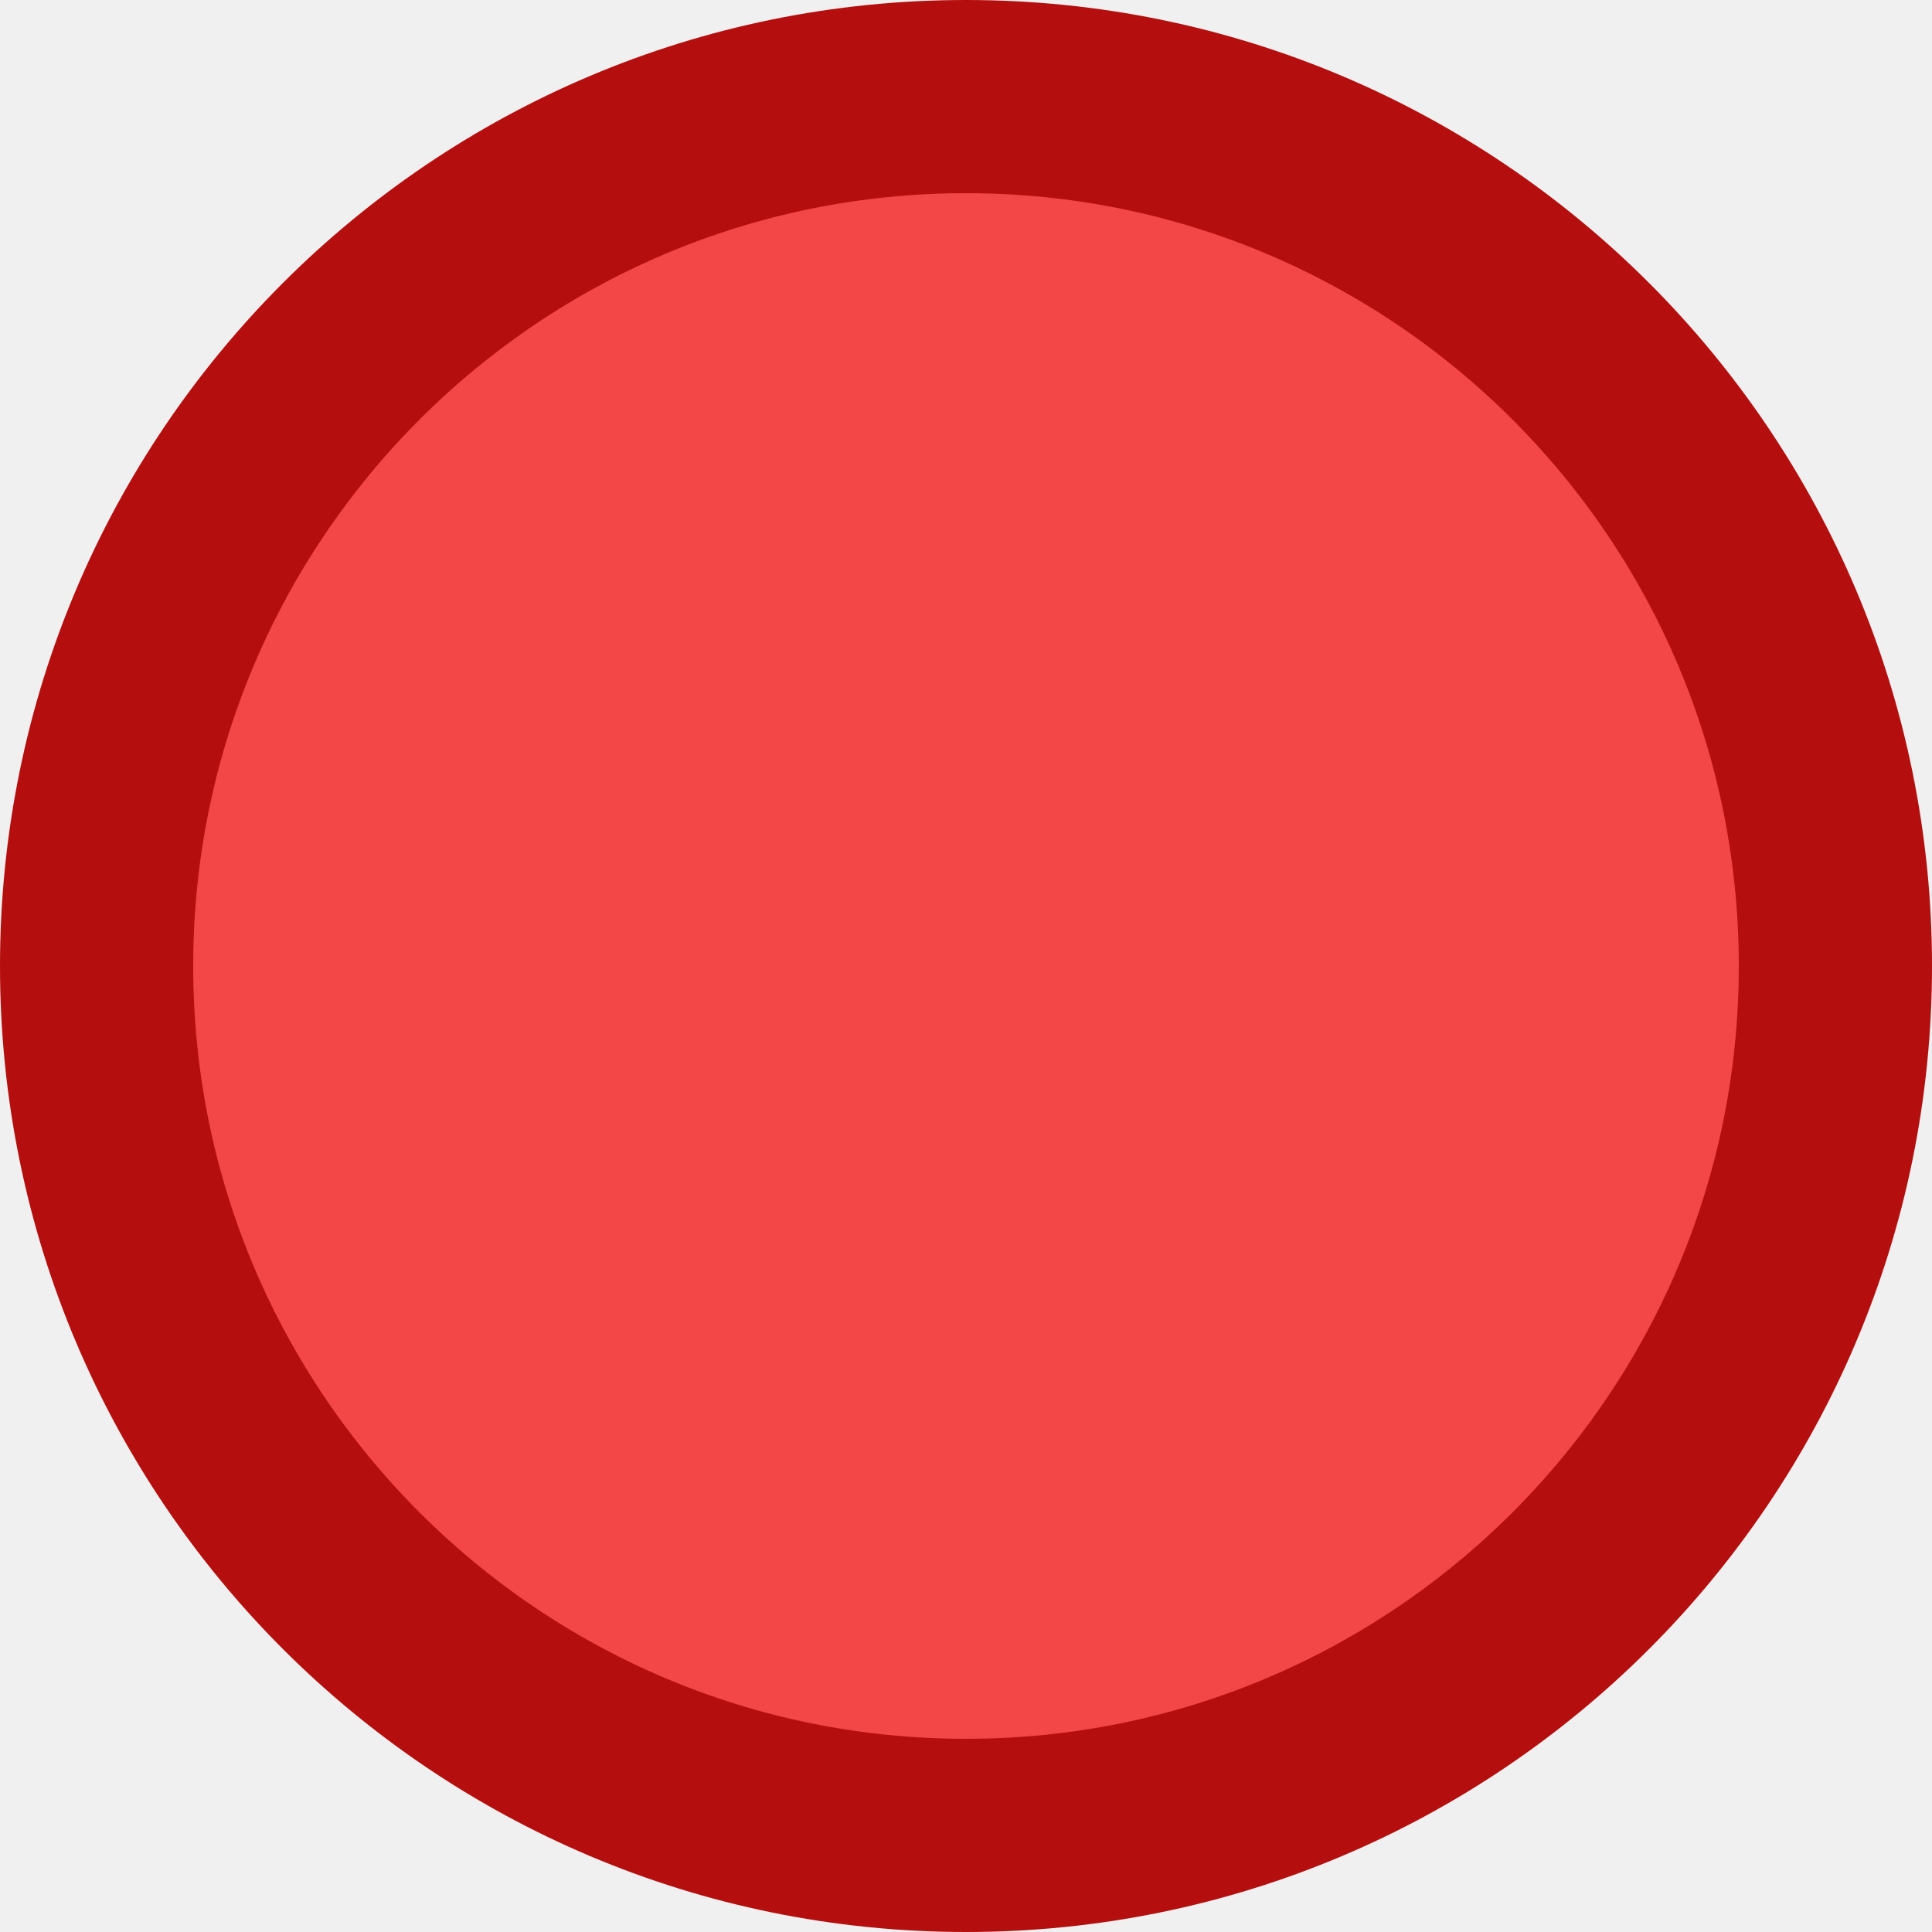
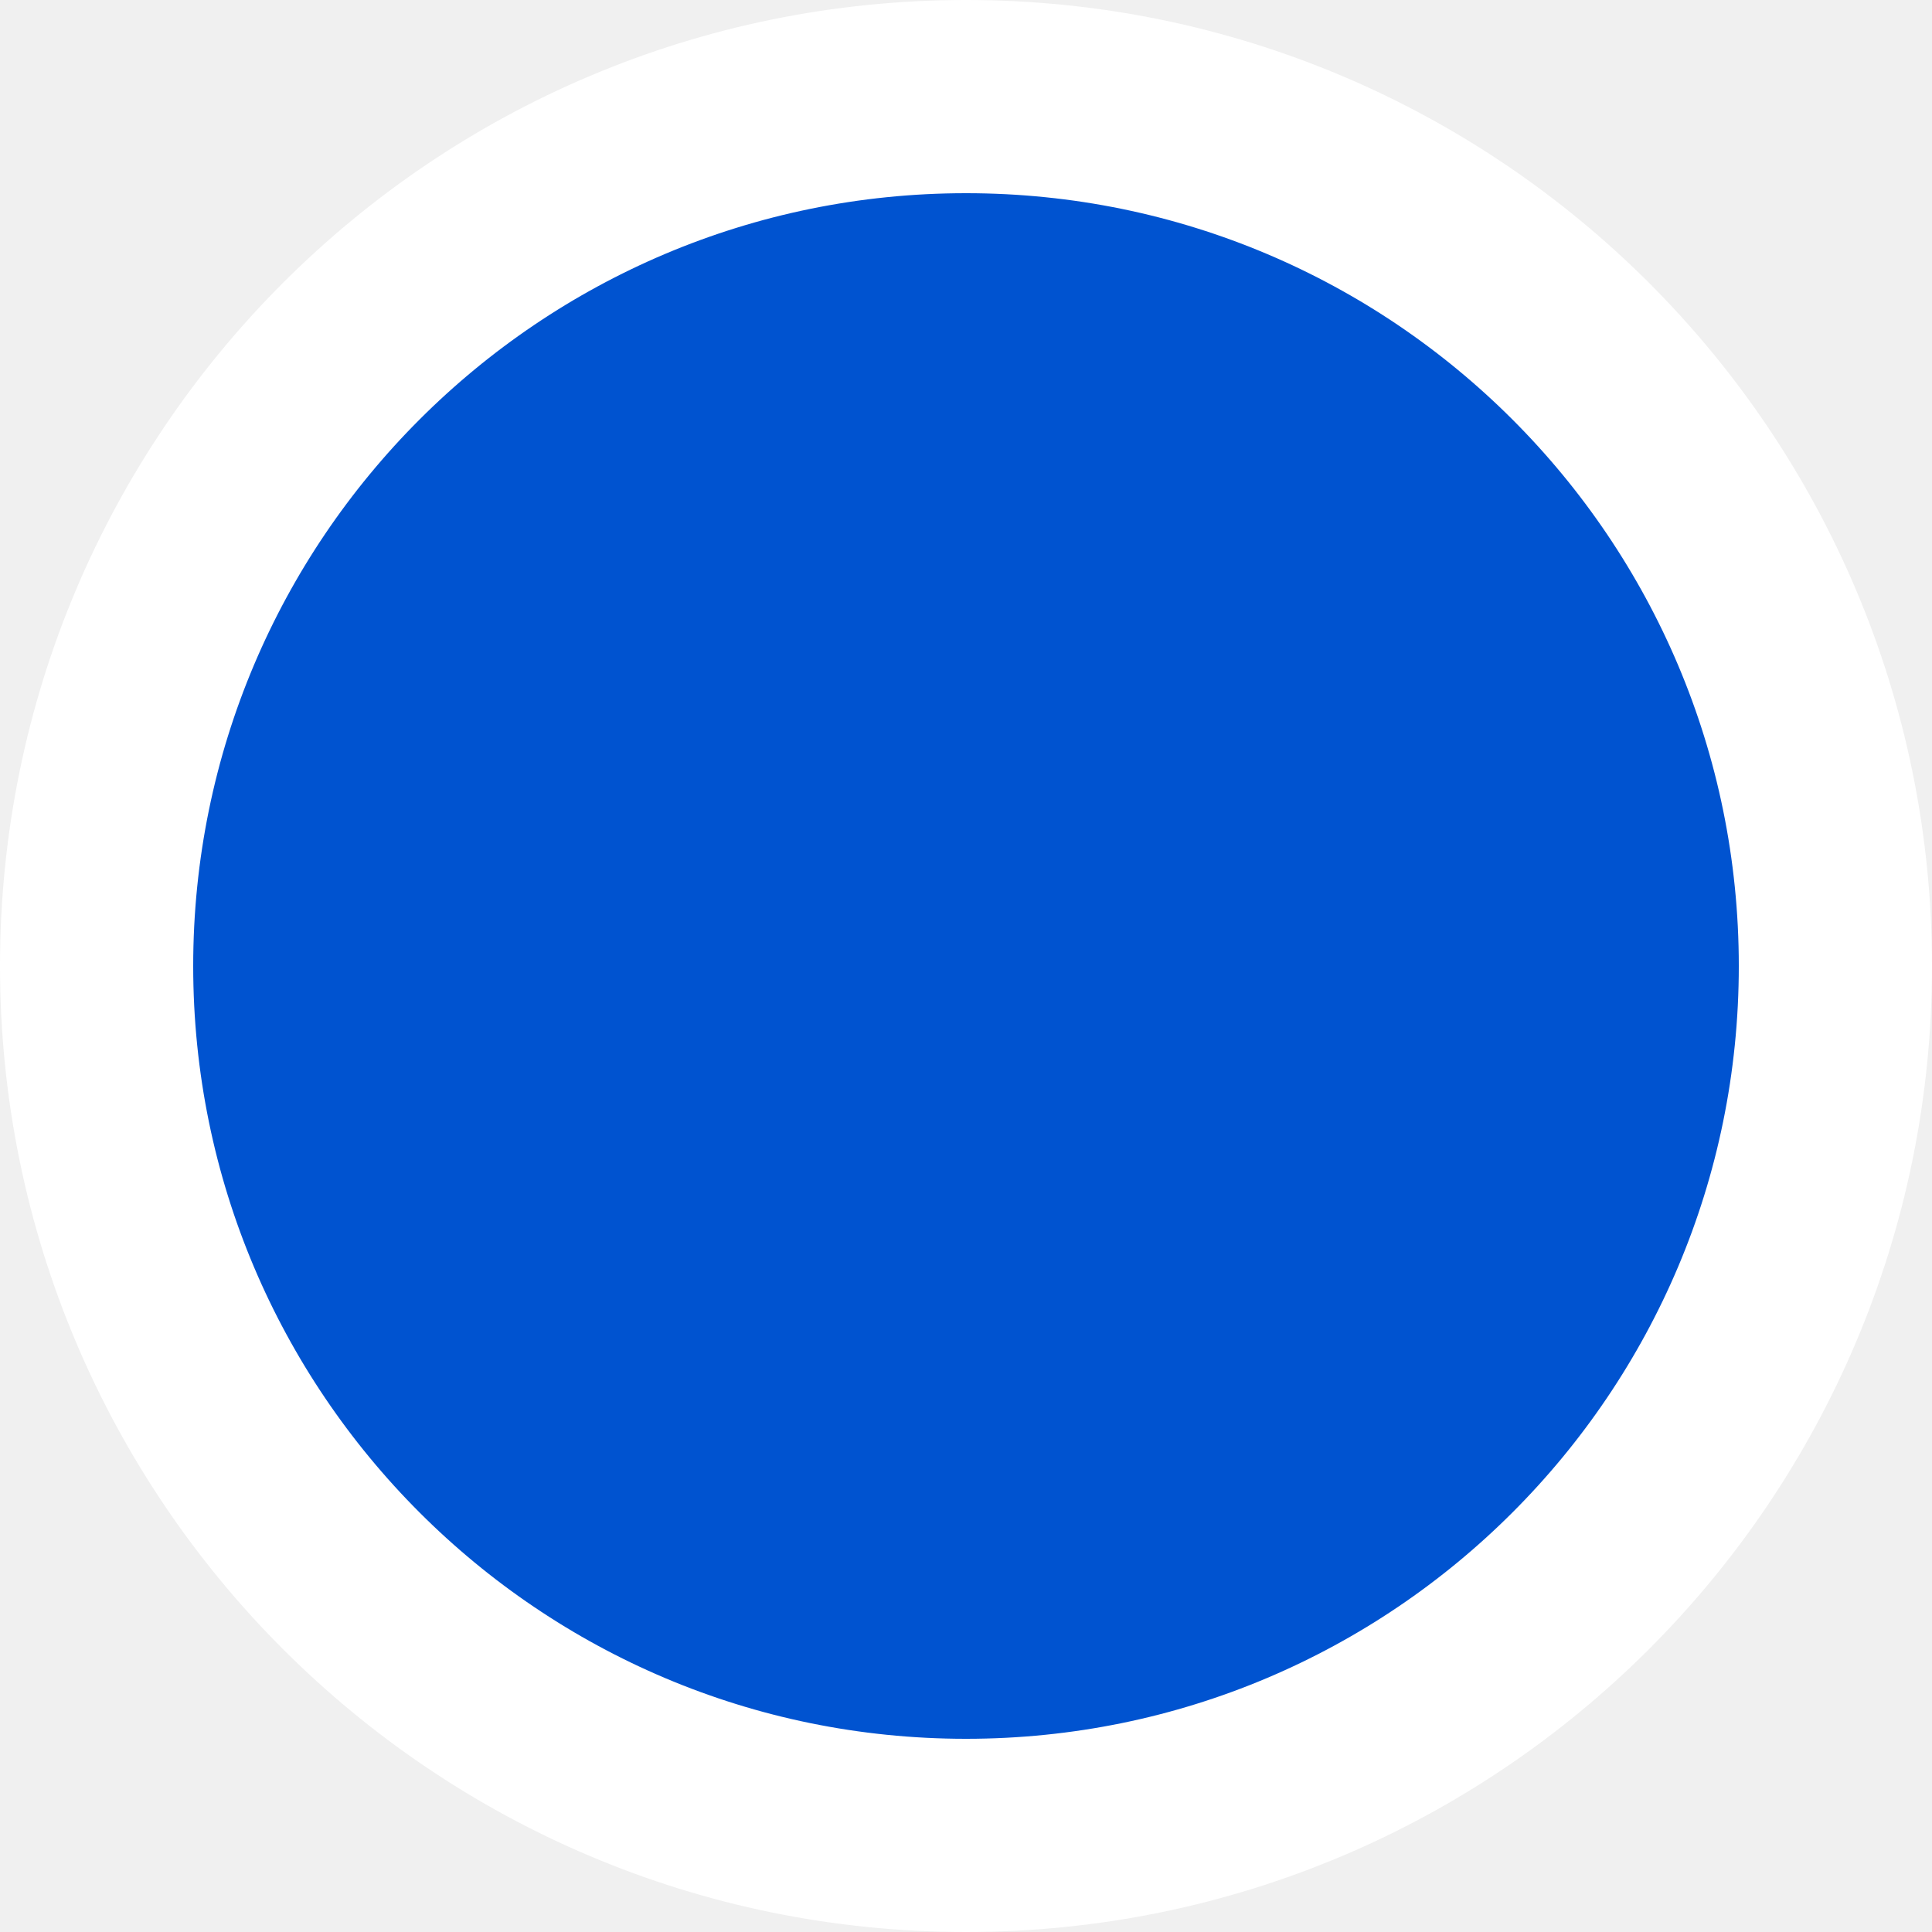
<svg xmlns="http://www.w3.org/2000/svg" width="20" height="20" viewBox="0 0 20 20" fill="none">
-   <circle cx="10" cy="10" r="9" fill="#F34747" stroke="#B50E0E" stroke-width="2" stroke-linecap="round" />
+   <path d="M10 1C14.971 1 19 5.029 19 10C19 14.971 14.971 19 10 19C5.029 19 1 14.971 1 10C1 5.029 5.029 1 10 1Z" fill="#0053D0" stroke="white" stroke-width="2" stroke-linecap="round" />
</svg>
